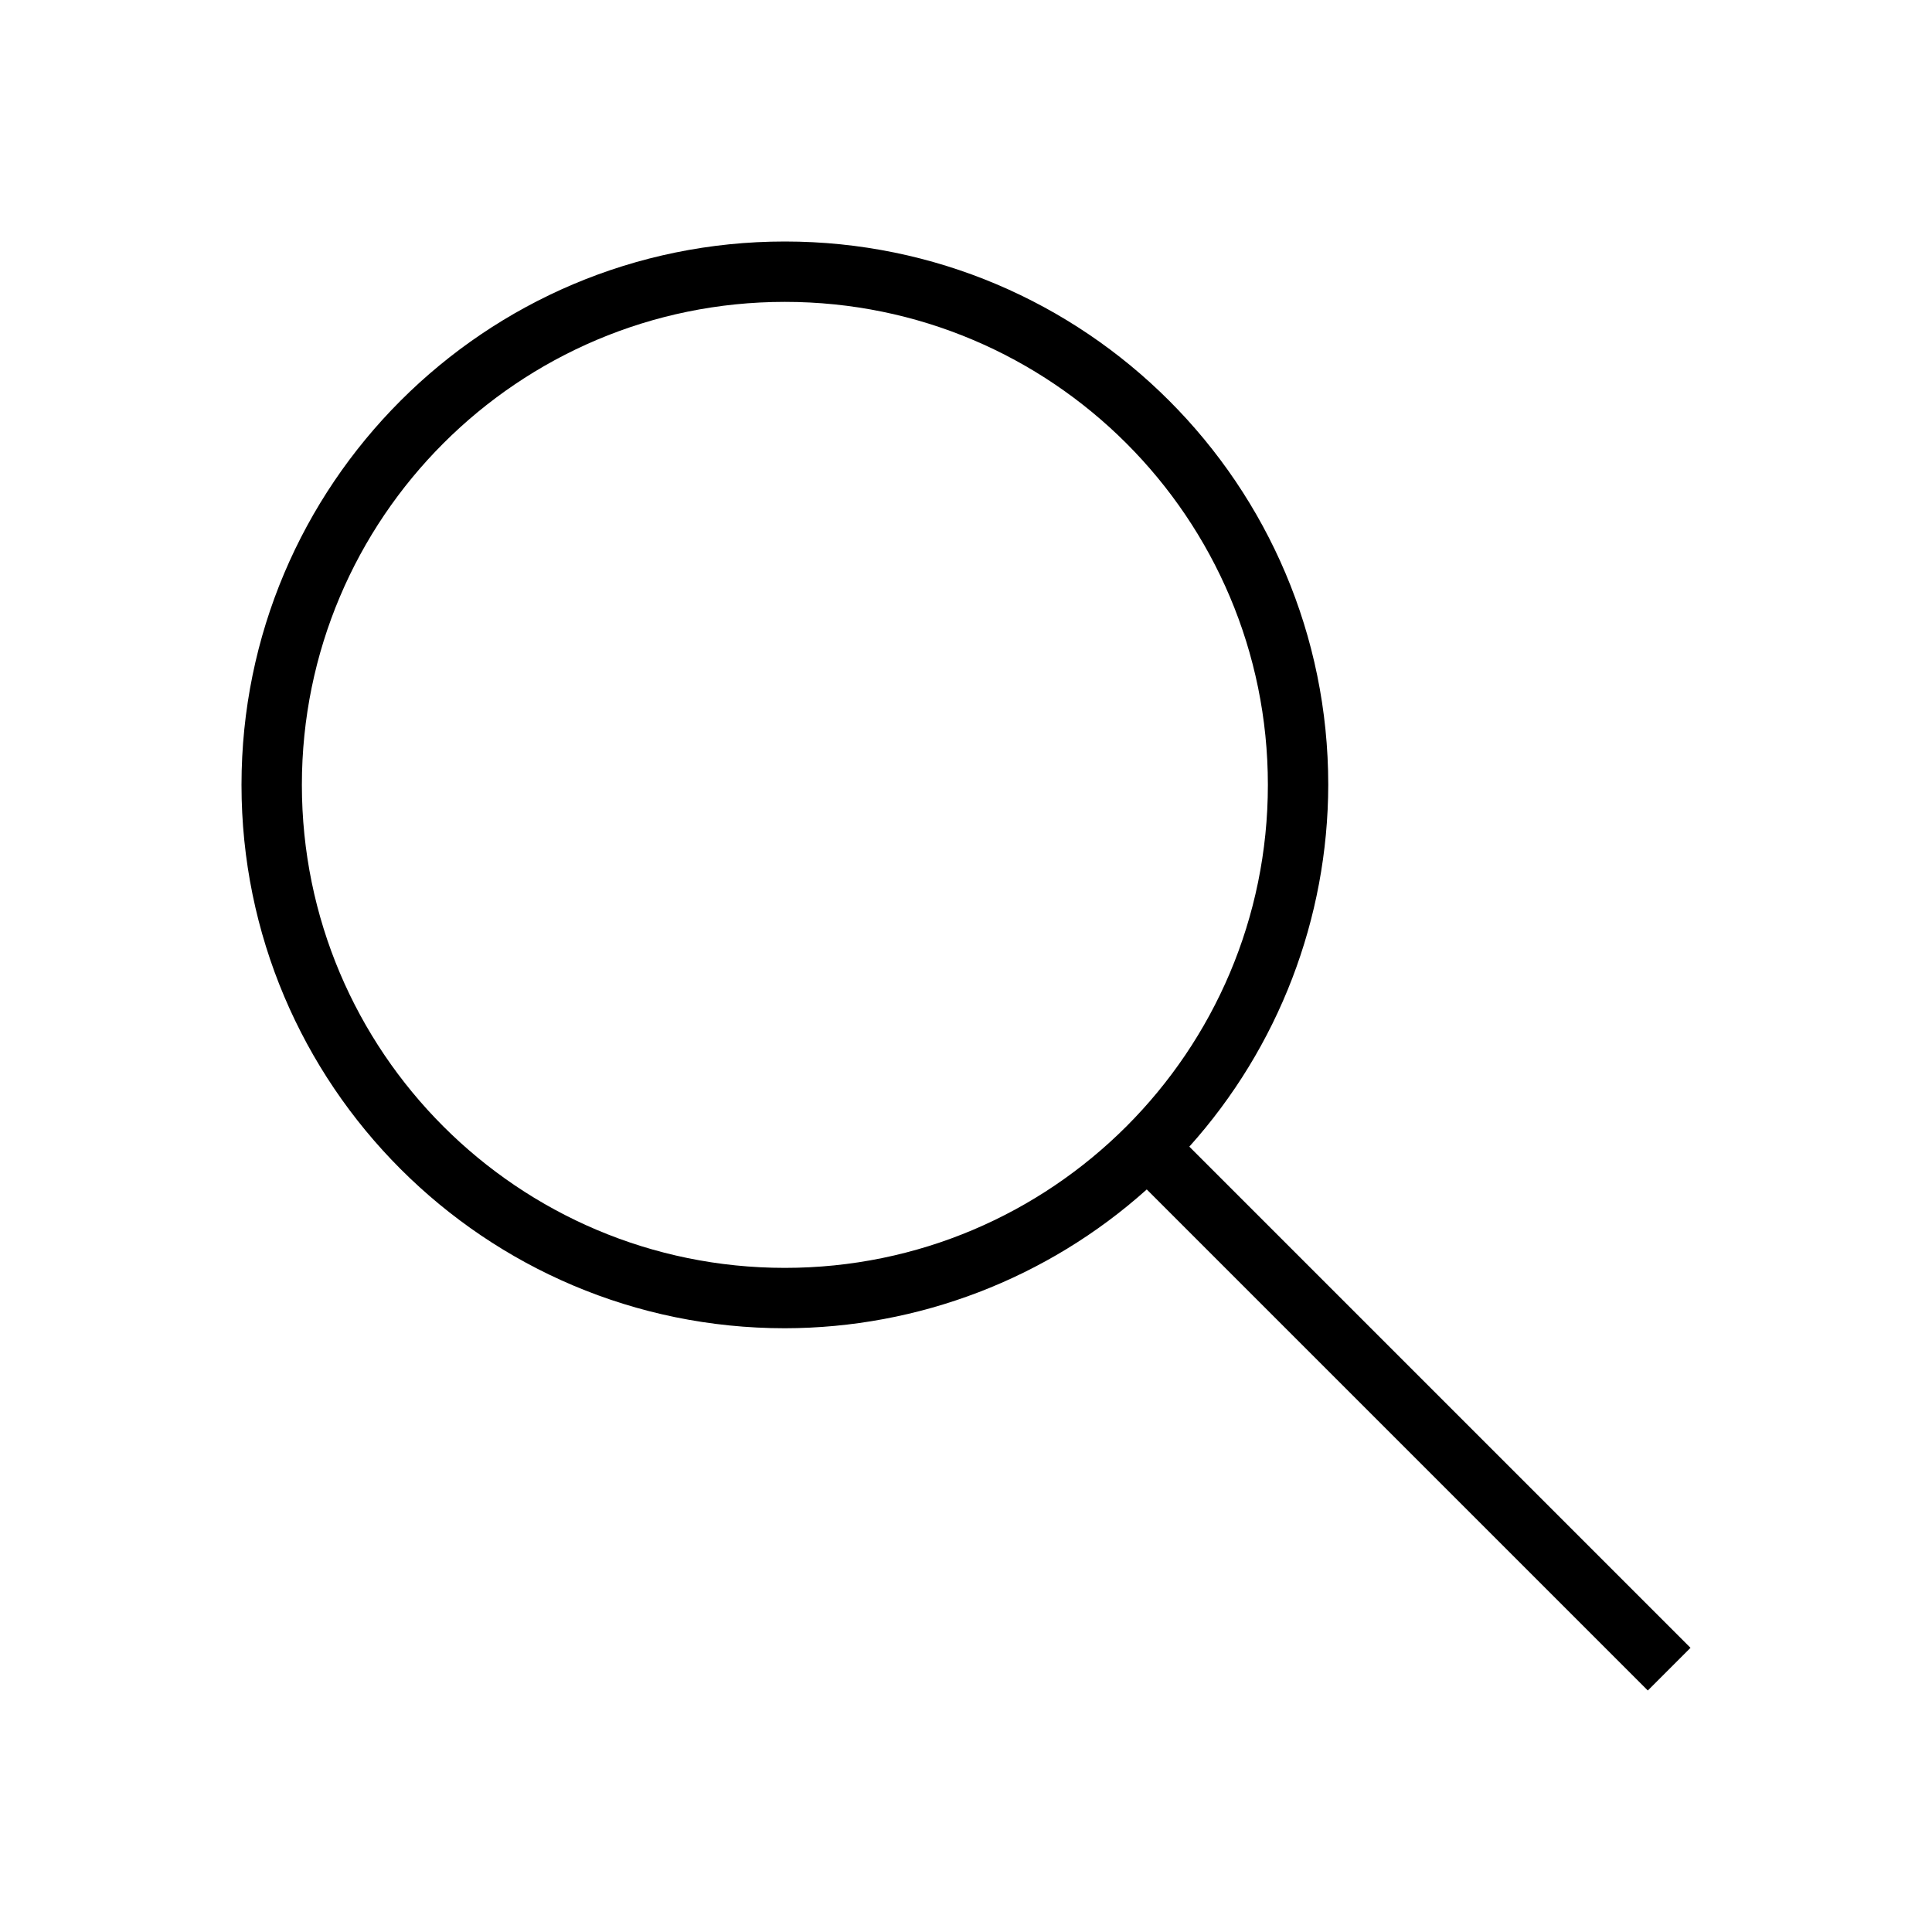
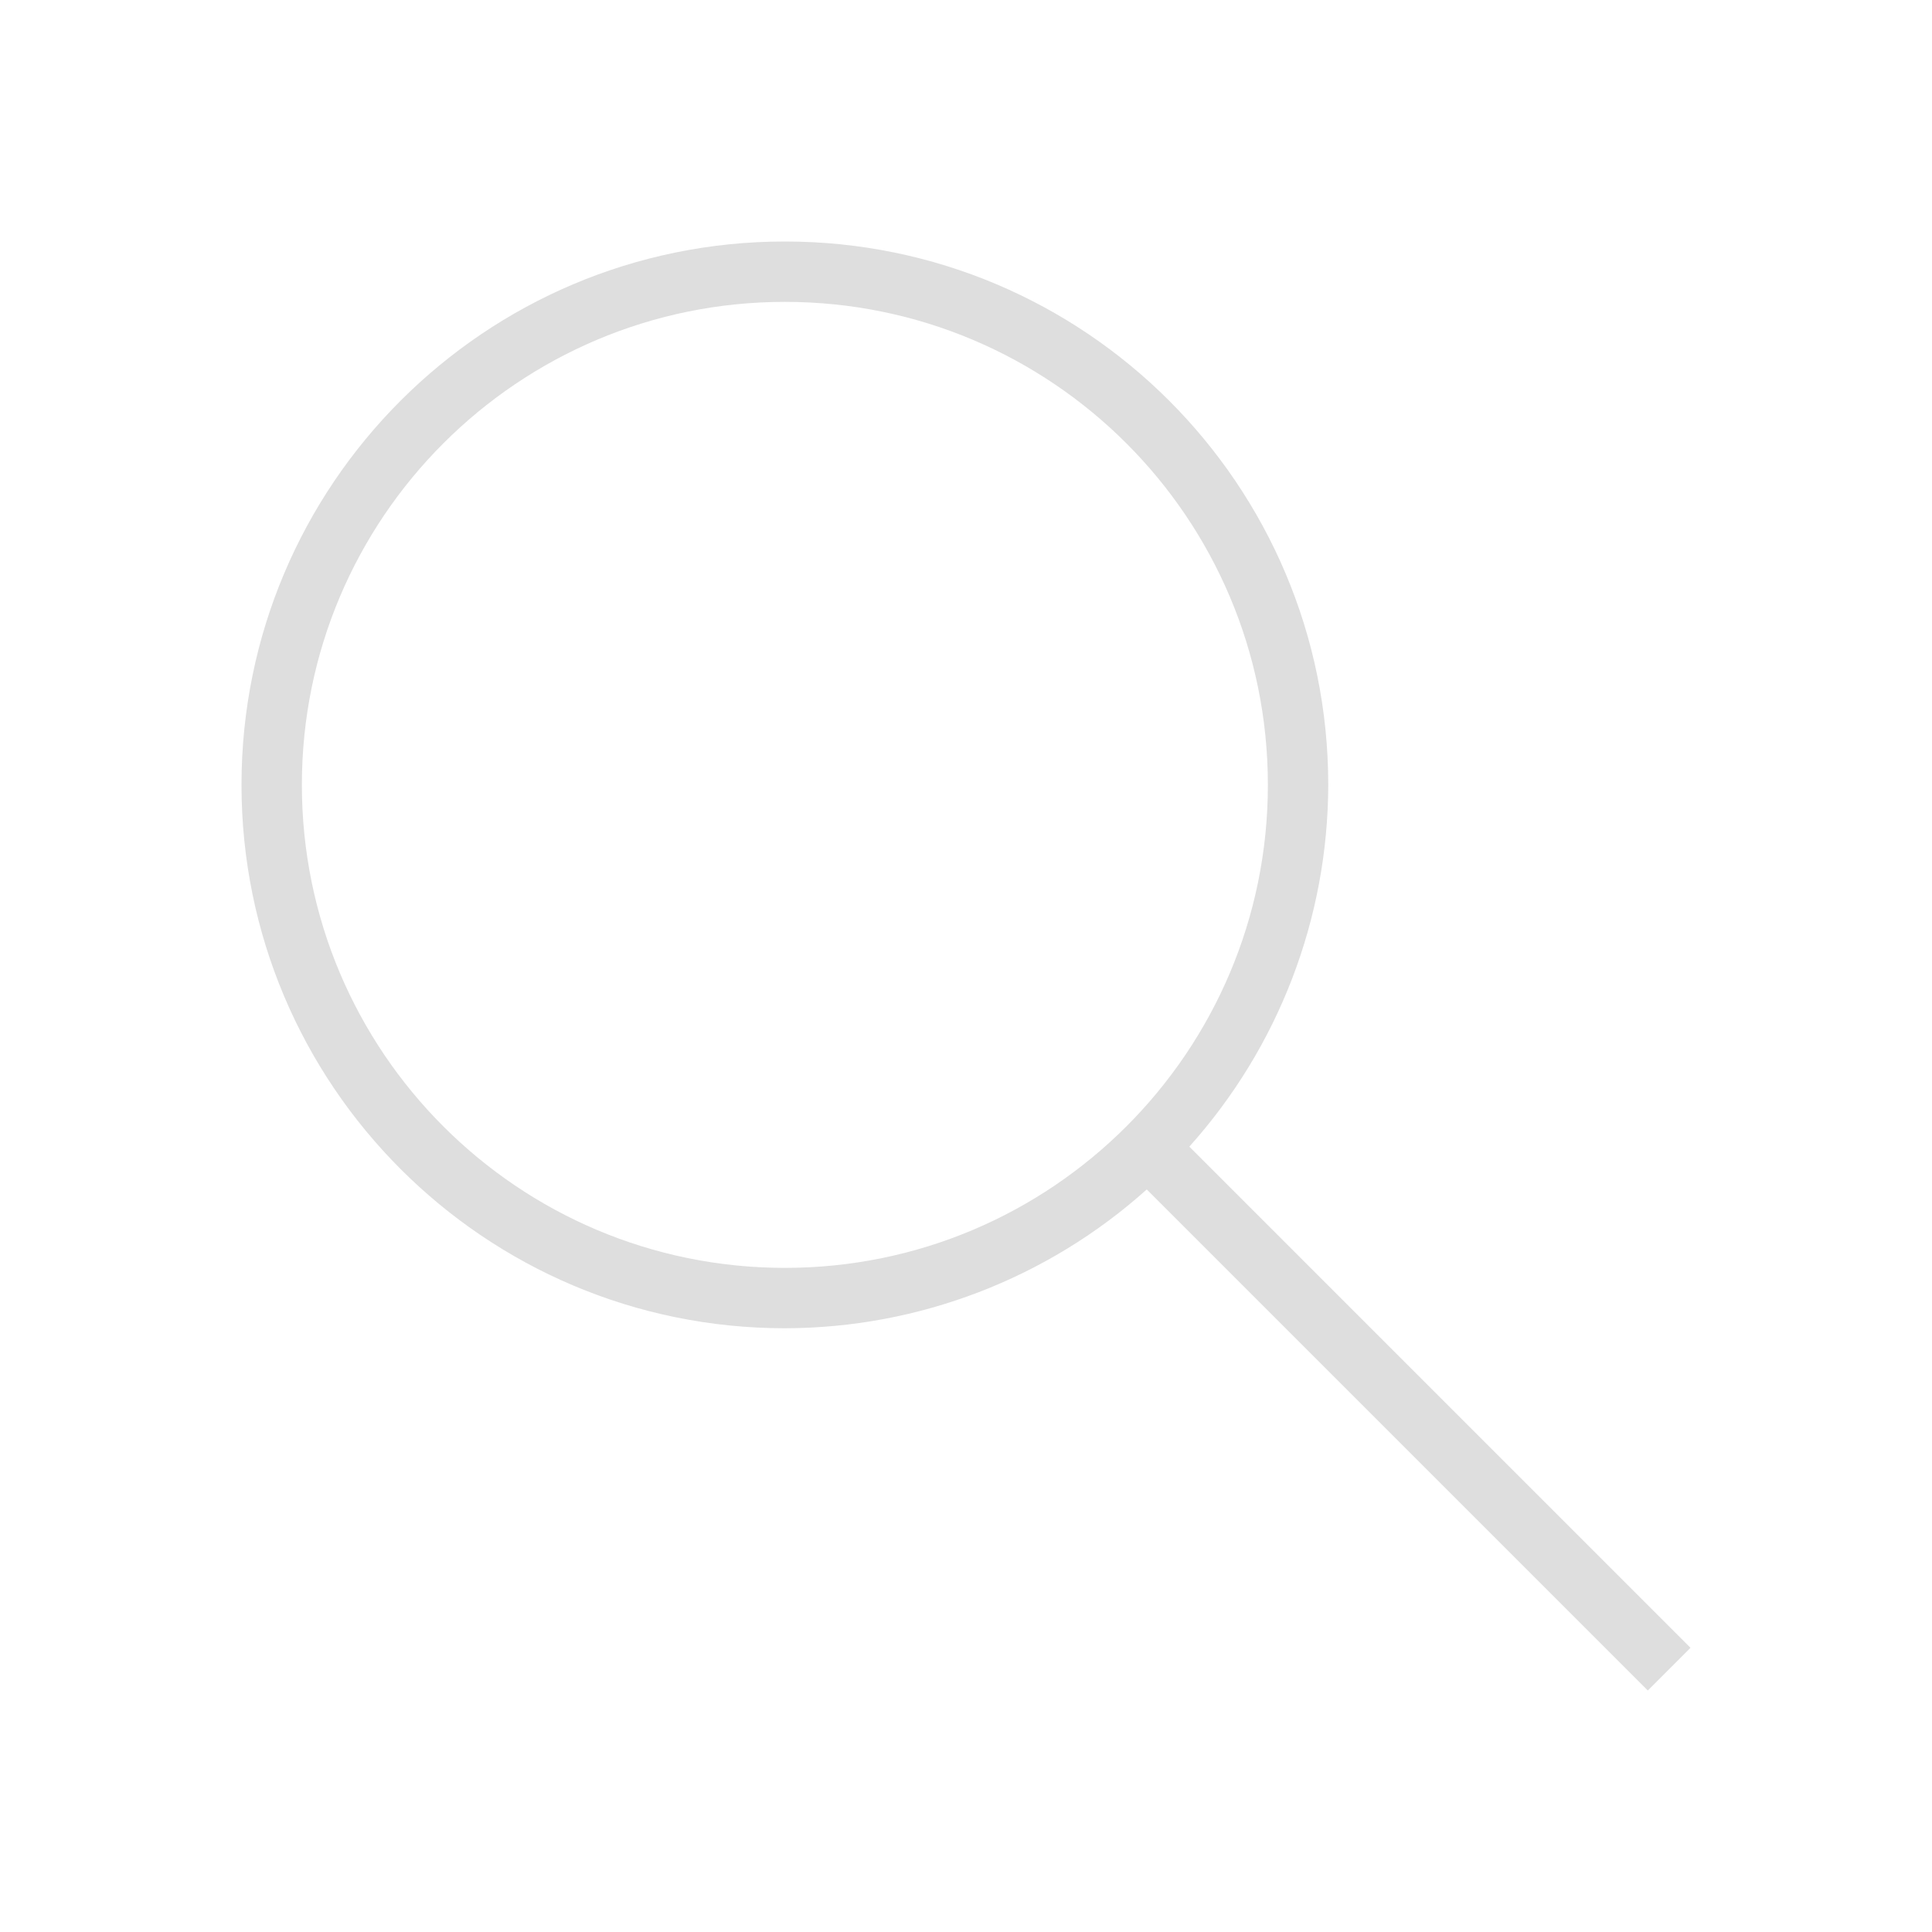
<svg xmlns="http://www.w3.org/2000/svg" width="32" height="32" viewBox="0 0 32 32" version="1.1" id="svg1">
  <defs id="defs1">
    <style type="text/css" id="current-color-scheme">
        .ColorScheme-Text {
        color:#dedede;
        }
     </style>
  </defs>
-   <path d="m 13,4 c -4.971,0 -9,4.029 -9,9 0,4.971 4.029,9 9,9 2.213,-0.003 4.347,-0.822 5.994,-2.299 L 27.293,28 28,27.293 19.699,18.992 C 21.177,17.345 21.996,15.212 22,13 22,8.029 17.971,4 13,4 Z m 0,1 c 4.418,0 8,3.582 8,8 0,4.418 -3.582,8 -8,8 C 8.582,21 5,17.418 5,13 5,8.582 8.582,5 13,5 Z" style="fill:currentColor" id="path1" />
+   <path d="m 13,4 c -4.971,0 -9,4.029 -9,9 0,4.971 4.029,9 9,9 2.213,-0.003 4.347,-0.822 5.994,-2.299 L 27.293,28 28,27.293 19.699,18.992 C 21.177,17.345 21.996,15.212 22,13 22,8.029 17.971,4 13,4 Z m 0,1 c 4.418,0 8,3.582 8,8 0,4.418 -3.582,8 -8,8 C 8.582,21 5,17.418 5,13 5,8.582 8.582,5 13,5 Z" style="fill:currentColor" class="ColorScheme-Text" id="path1" />
</svg>
